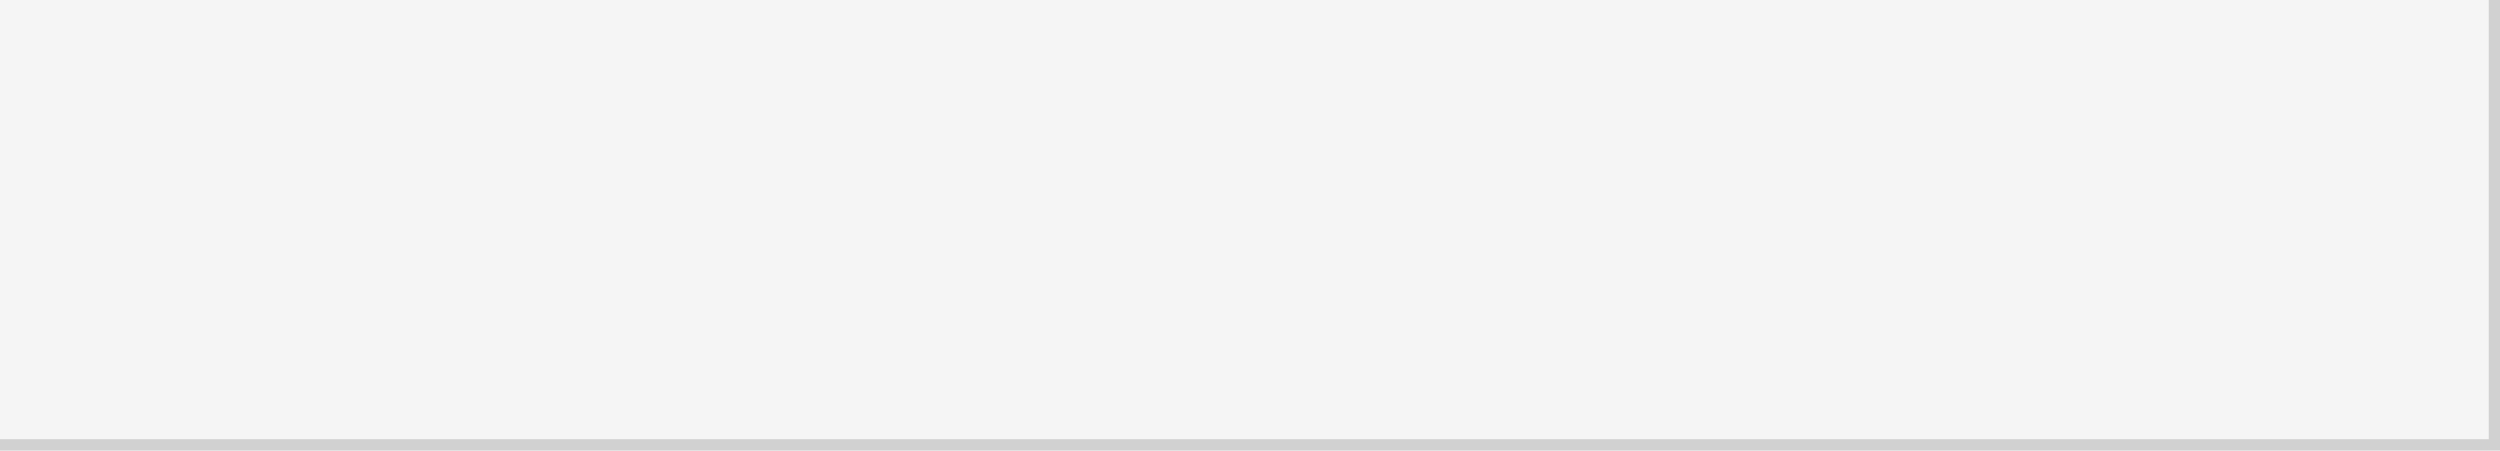
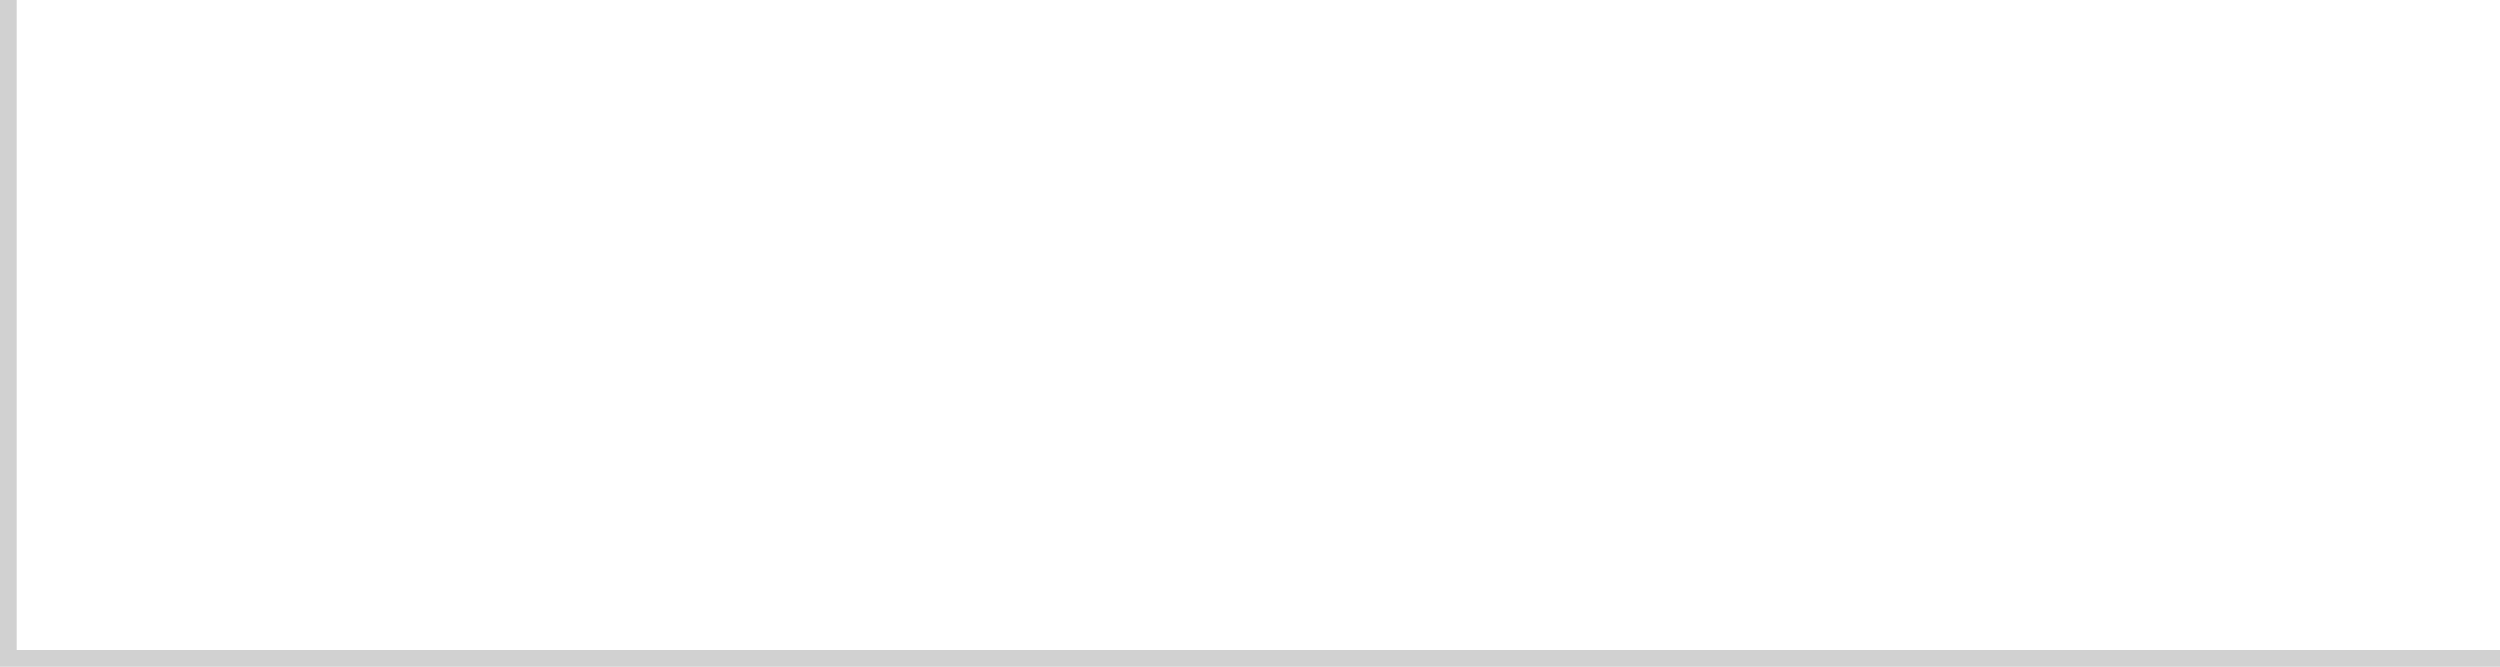
- <svg xmlns="http://www.w3.org/2000/svg" version="1.1" width="222px" height="40px">
-   <g transform="matrix(1 0 0 1 -1168 -404 )">
-     <path d="M 1168 404  L 1389 404  L 1389 443  L 1168 443  L 1168 404  Z " fill-rule="nonzero" fill="#f5f5f5" stroke="none" />
-     <path d="M 1389.5 404  L 1389.5 443.5  L 1168 443.5  " stroke-width="1" stroke="#999999" fill="none" stroke-opacity="0.349" />
+ <svg xmlns="http://www.w3.org/2000/svg" version="1.1" width="150px" height="40px">
+   <g transform="matrix(1 0 0 1 -306 -674 )">
+     <path d="M 307 674  L 456 674  L 456 713  L 307 713  L 307 674  Z " fill-rule="nonzero" fill="#ffffff" stroke="none" />
+     <path d="M 456 713.5  L 306.5 713.5  L 306.5 674  " stroke-width="1" stroke="#999999" fill="none" stroke-opacity="0.349" />
  </g>
</svg>
